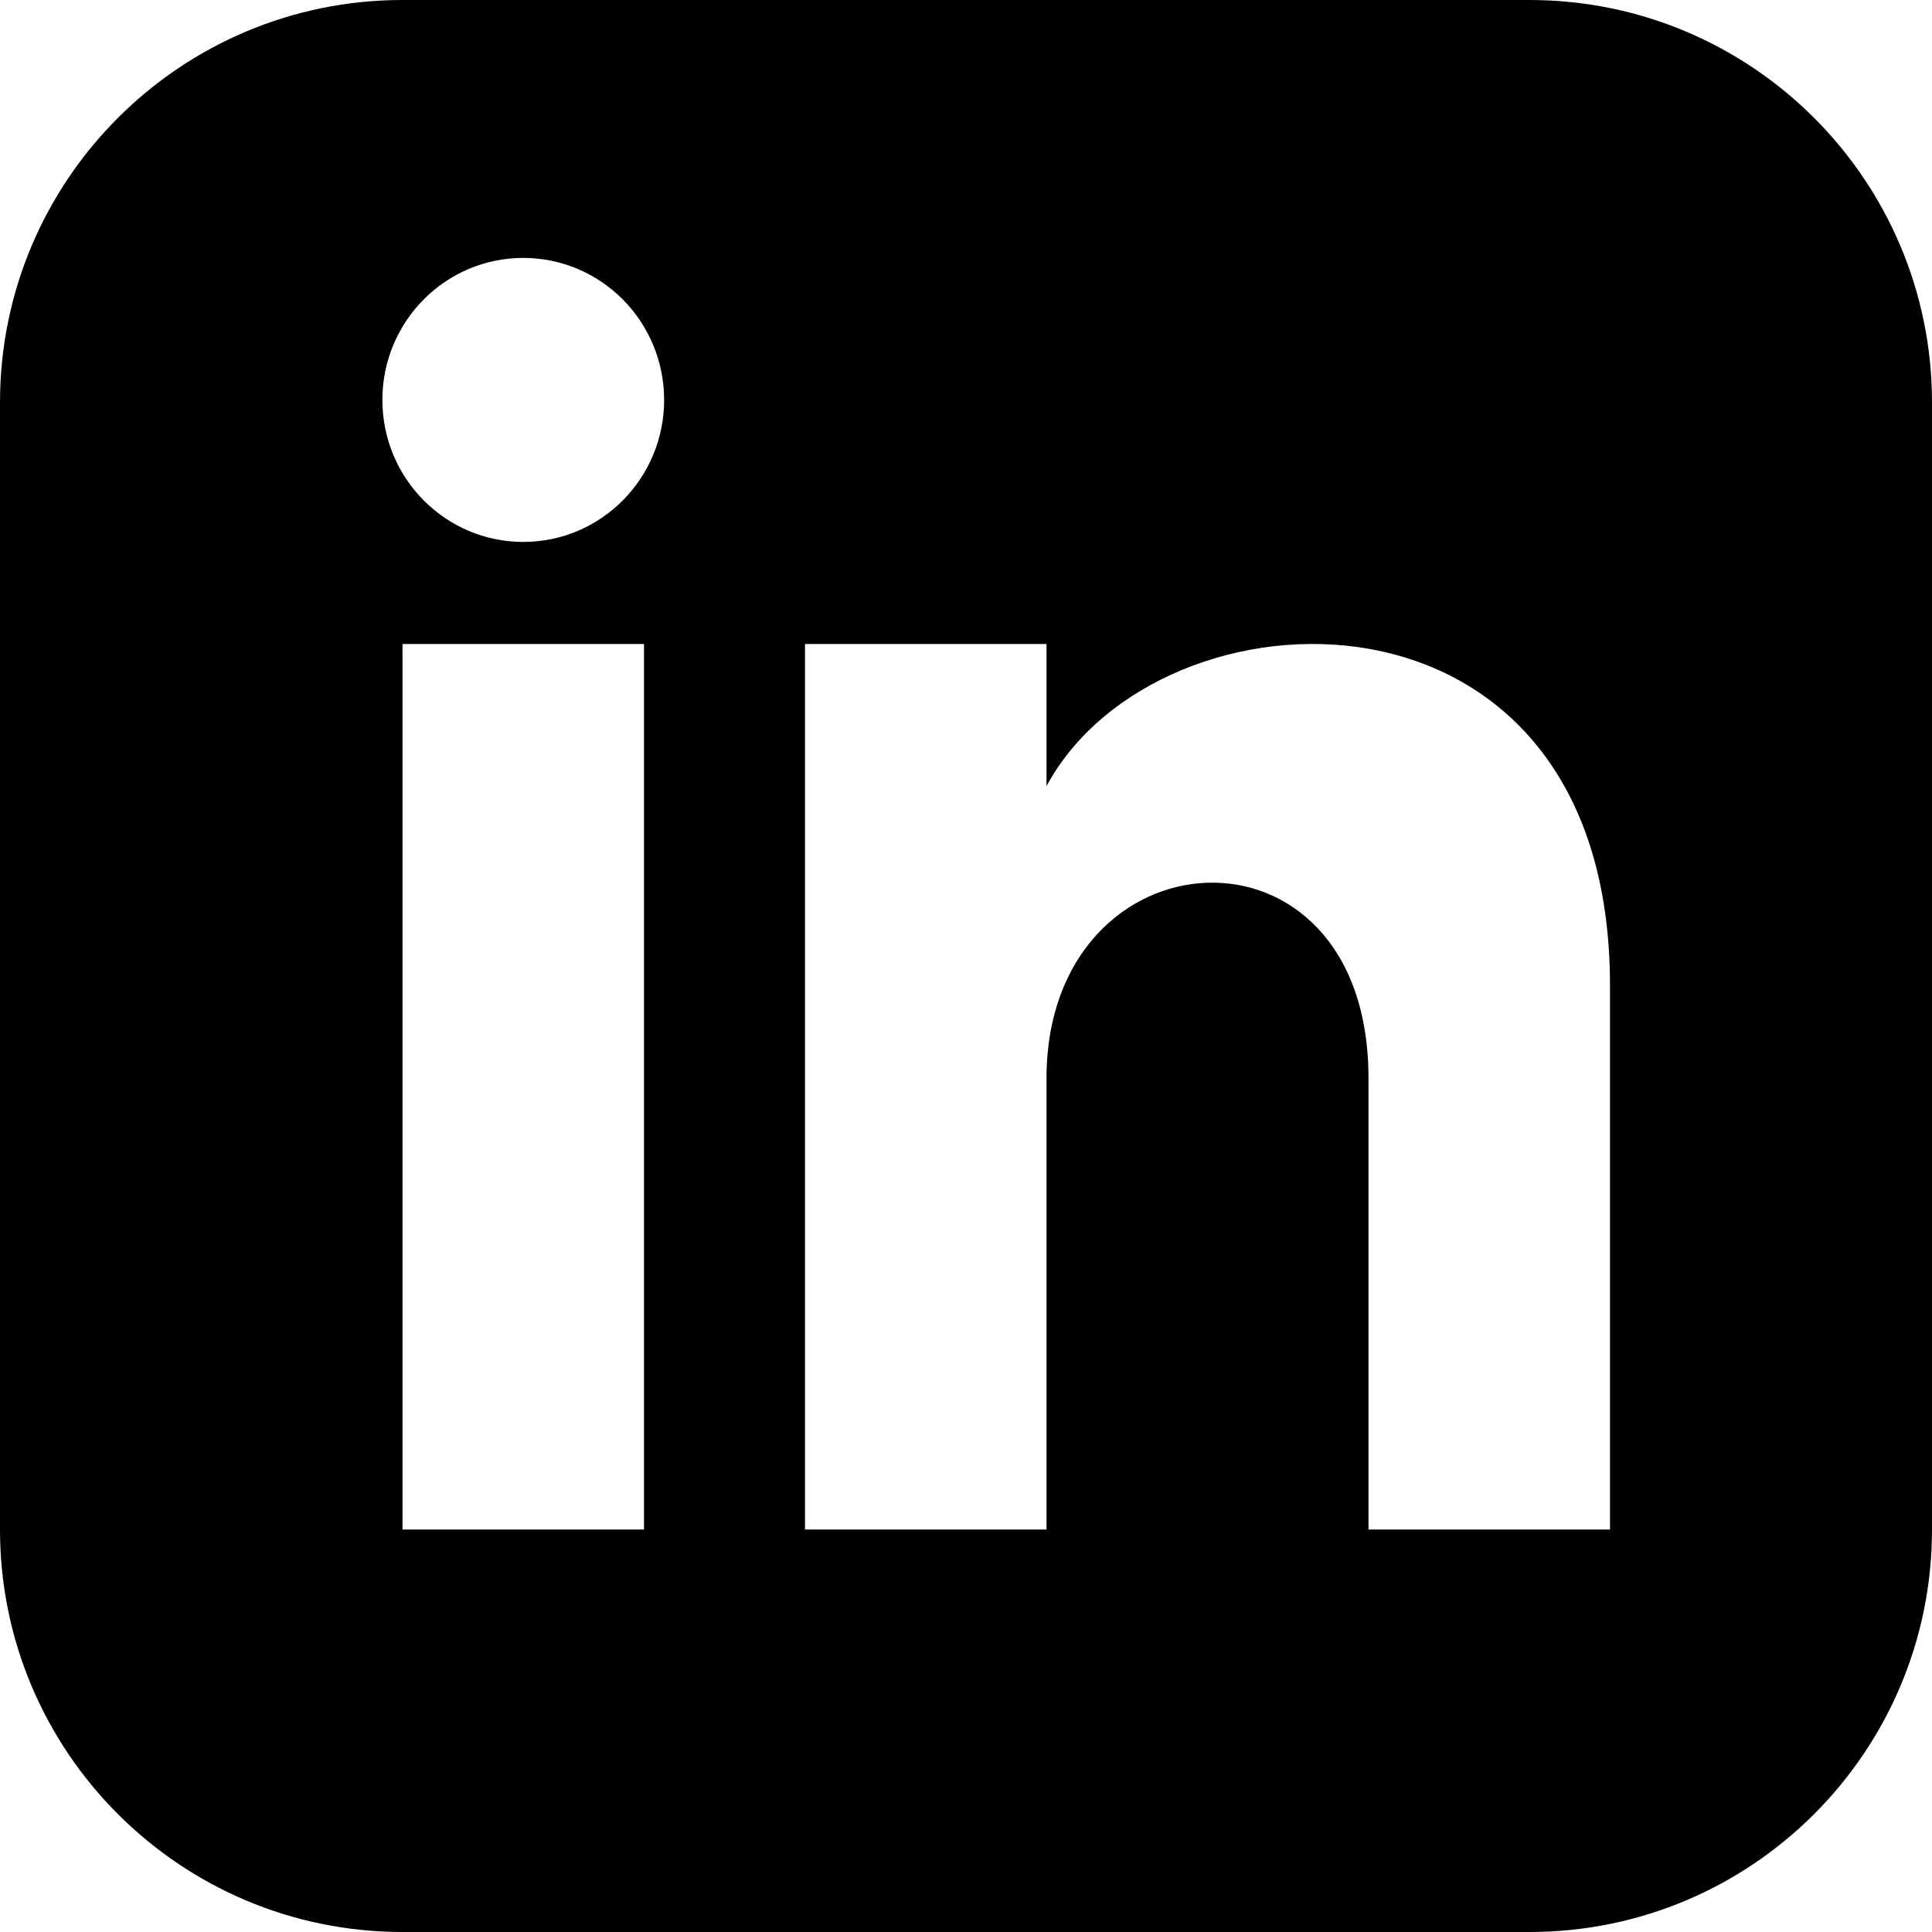
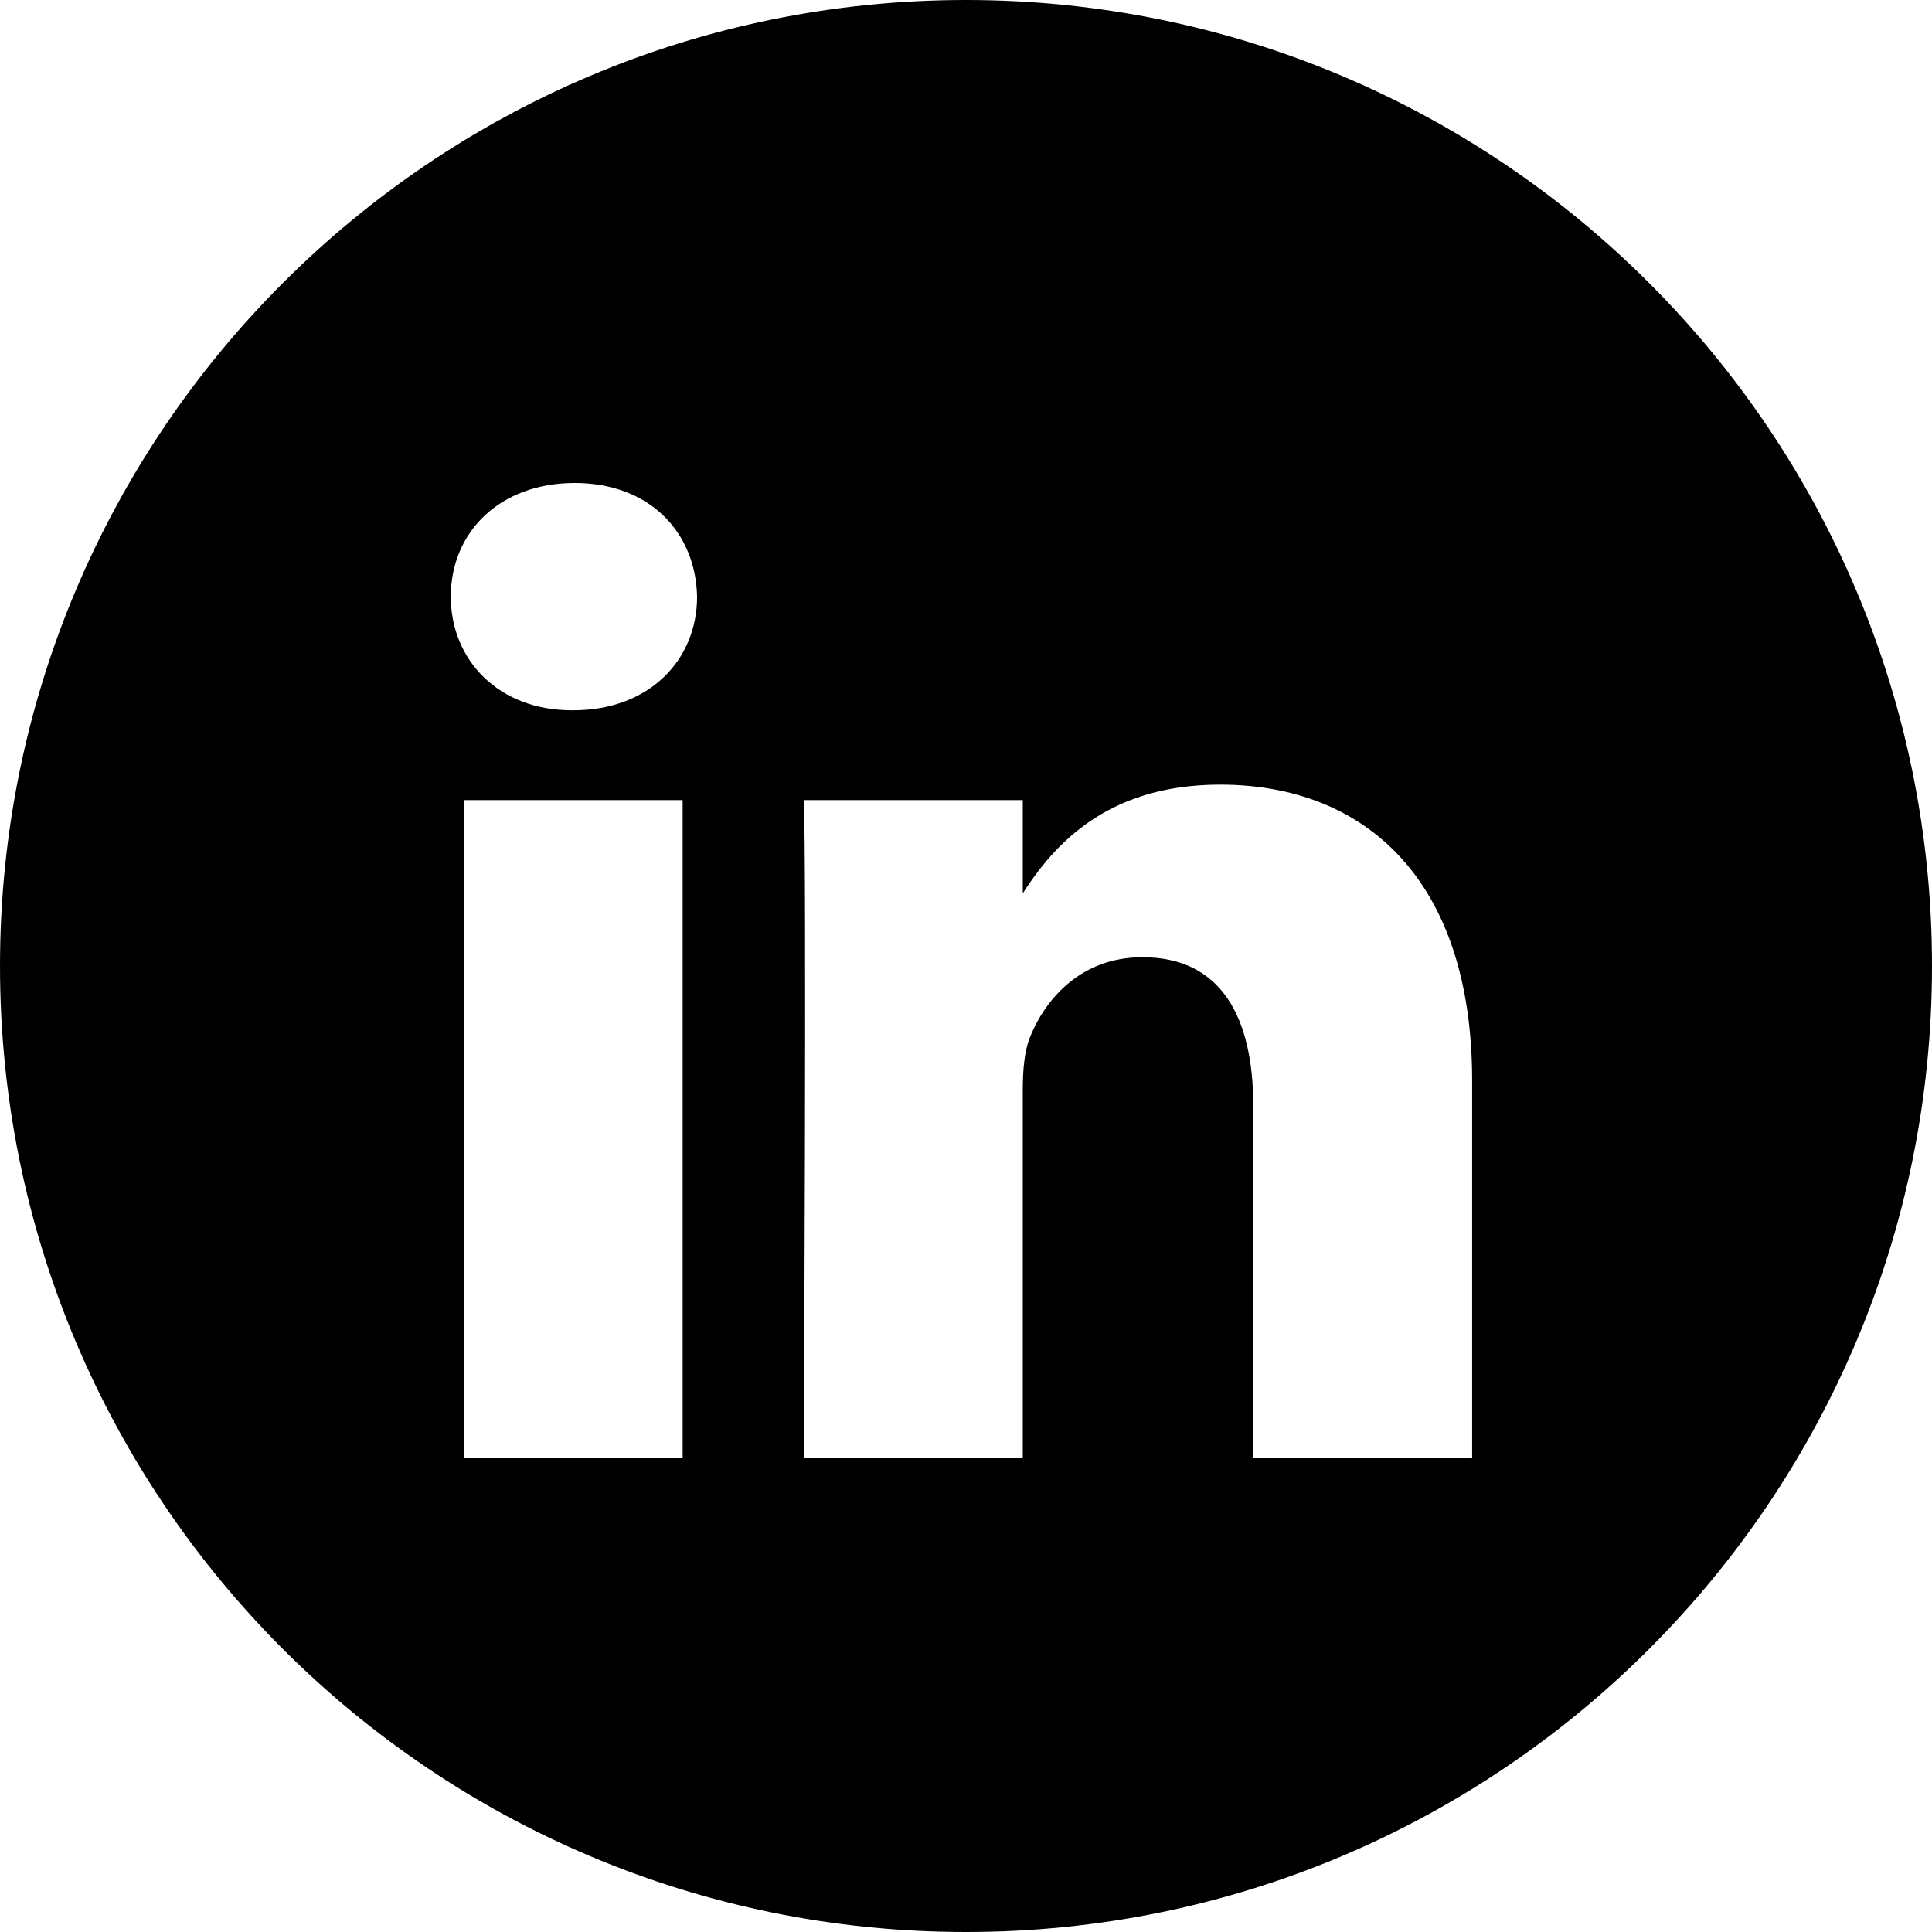
- <svg xmlns="http://www.w3.org/2000/svg" width="24" height="24" viewBox="0 0 24 24">
-   <path d="M19 0h-14c-2.761 0-5 2.239-5 5v14c0 2.761 2.239 5 5 5h14c2.762 0 5-2.239 5-5v-14c0-2.761-2.238-5-5-5zm-11 19h-3v-11h3v11zm-1.5-12.268c-.966 0-1.75-.79-1.75-1.764s.784-1.764 1.75-1.764 1.75.79 1.75 1.764-.783 1.764-1.75 1.764zm13.5 12.268h-3v-5.604c0-3.368-4-3.113-4 0v5.604h-3v-11h3v1.765c1.396-2.586 7-2.777 7 2.476v6.759z" />
+ <svg xmlns="http://www.w3.org/2000/svg" width="48" height="48" viewBox="0 0 48 48" fill="none">
+   <path fill-rule="evenodd" clip-rule="evenodd" d="M0 24C0 10.745 10.745 0 24 0C37.255 0 48 10.745 48 24C48 37.255 37.255 48 24 48C10.745 48 0 37.255 0 24ZM16.96 19.878H11.522V36.22H16.96V19.878ZM17.319 14.823C17.284 13.22 16.138 12 14.277 12C12.416 12 11.2 13.22 11.2 14.823C11.2 16.392 12.38 17.647 14.206 17.647H14.241C16.138 17.647 17.319 16.392 17.319 14.823ZM36.575 26.85C36.575 21.83 33.892 19.494 30.313 19.494C27.425 19.494 26.133 21.08 25.411 22.193V19.878H19.971C20.043 21.412 19.971 36.22 19.971 36.22H25.411V27.093C25.411 26.605 25.446 26.118 25.59 25.768C25.983 24.792 26.878 23.782 28.381 23.782C30.349 23.782 31.137 25.281 31.137 27.477V36.22H36.575L36.575 26.85Z" fill="black" />
</svg>
